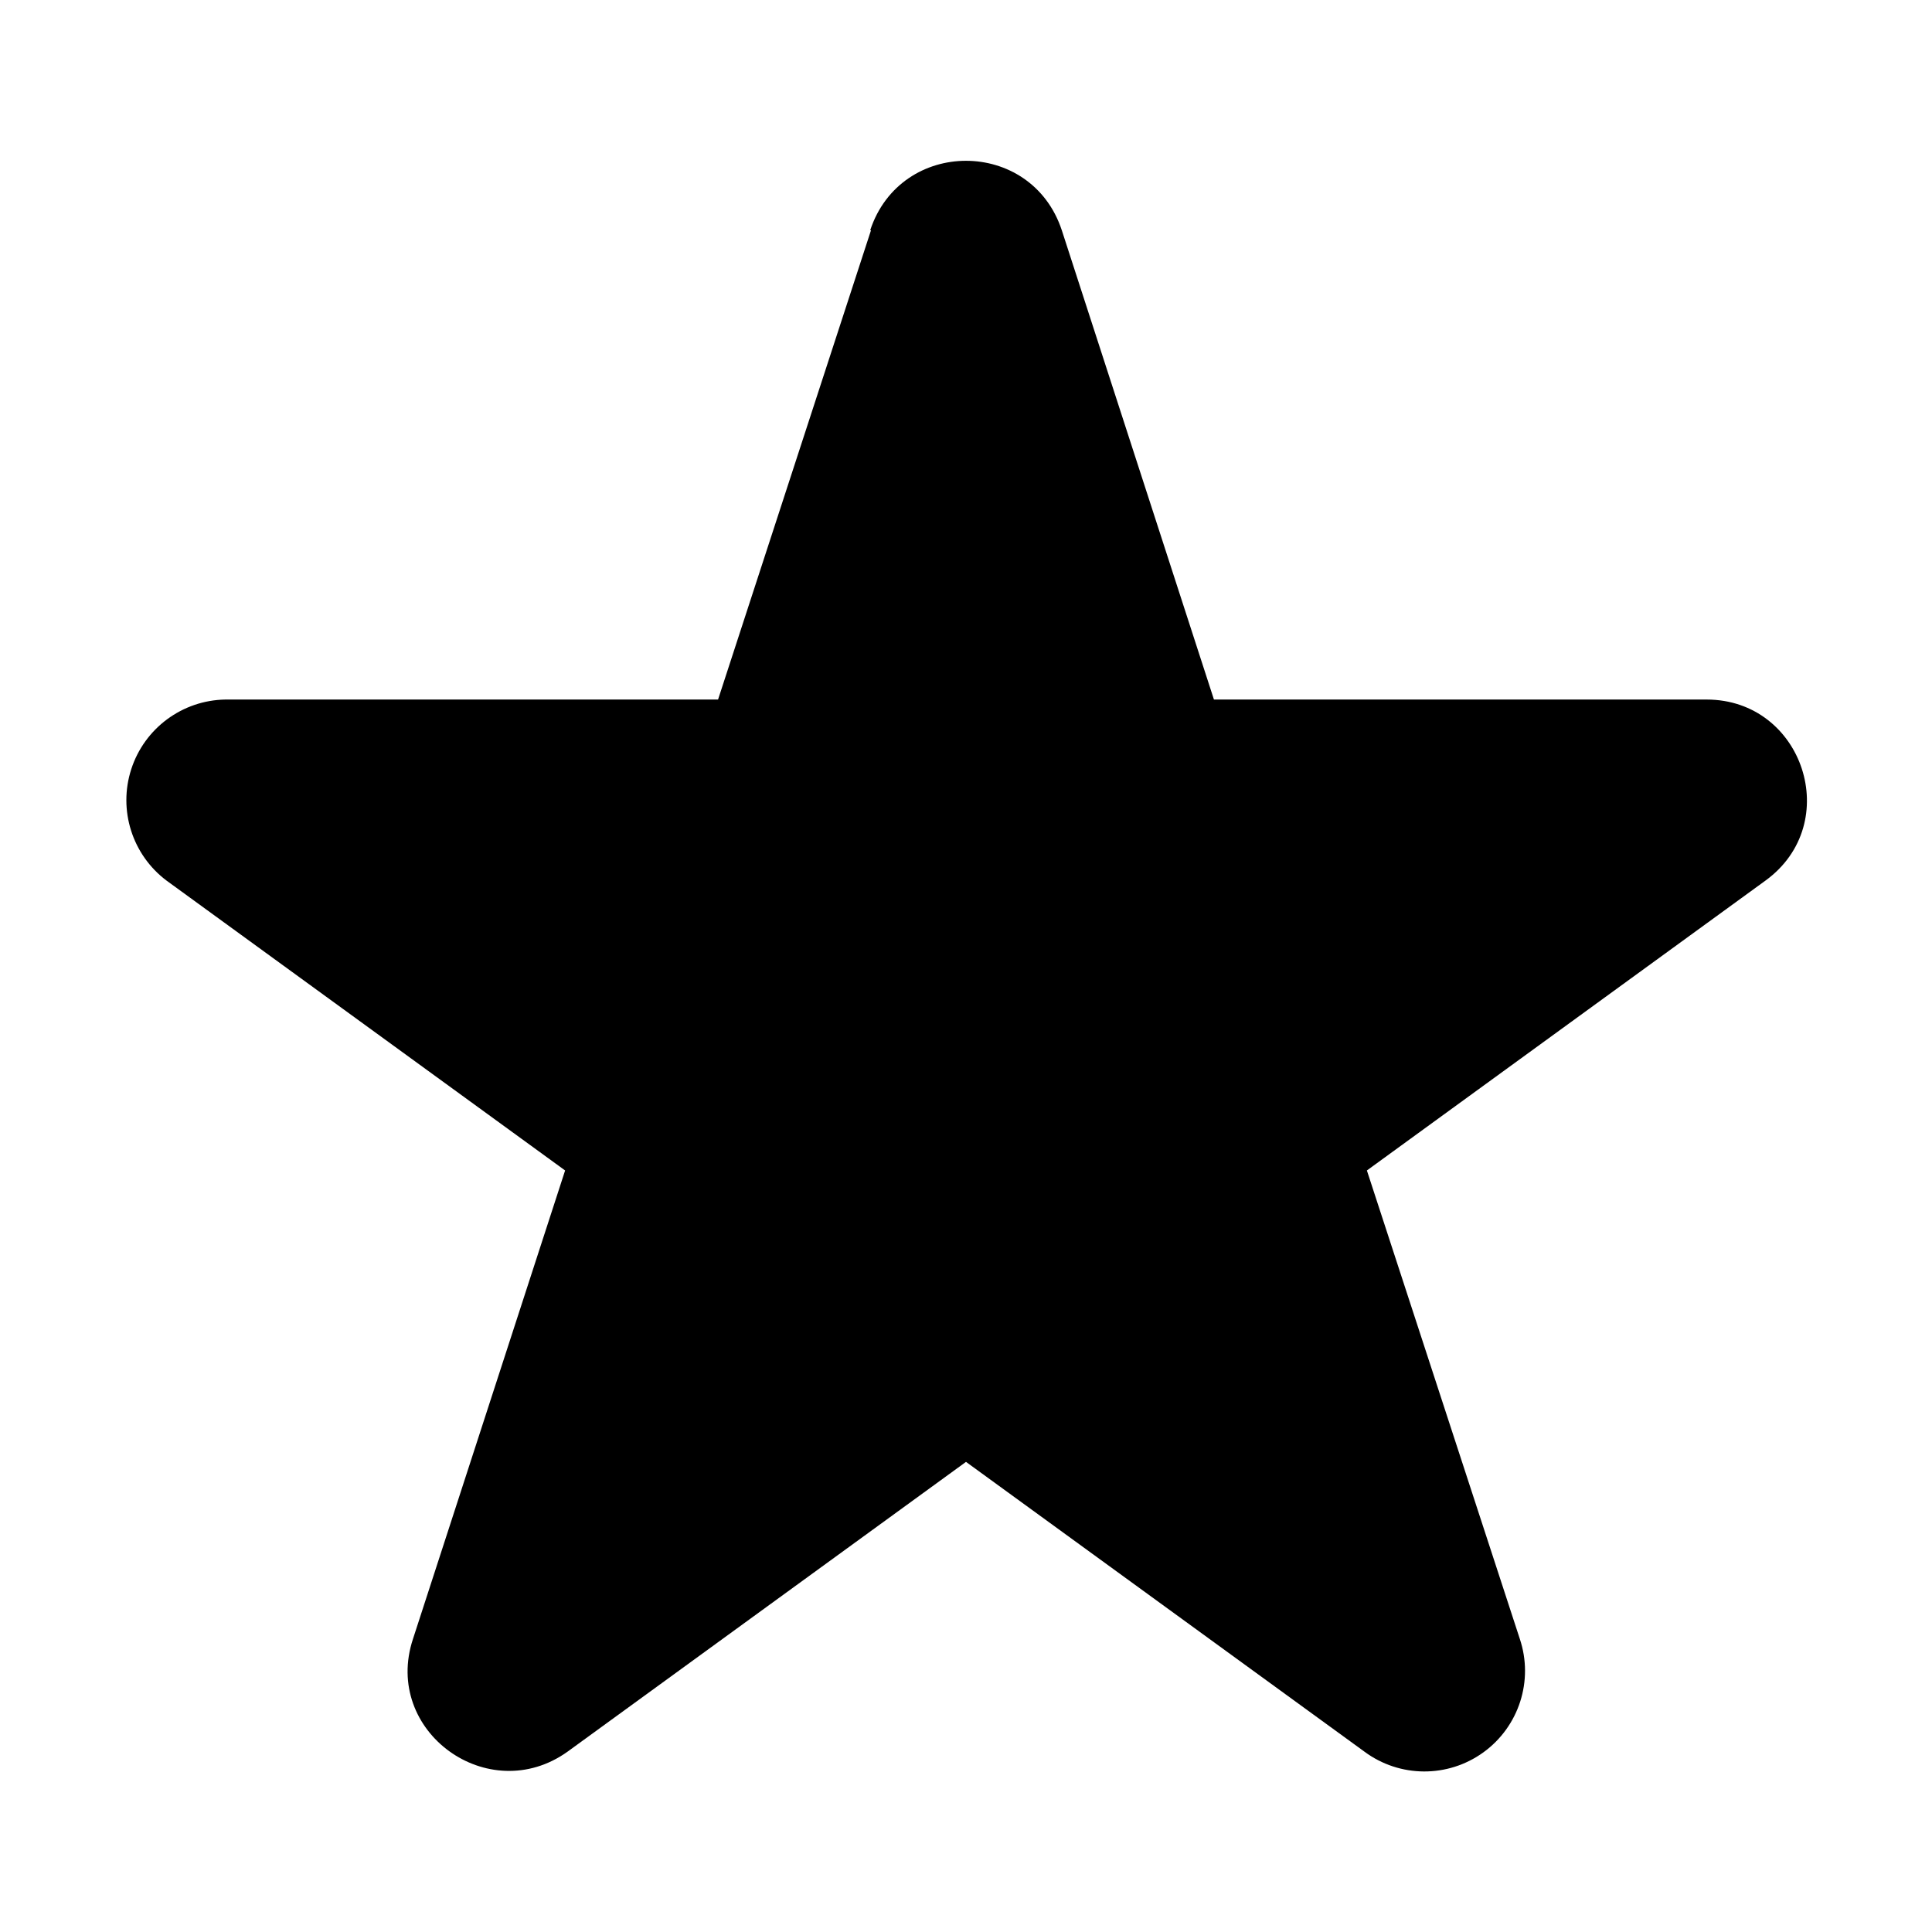
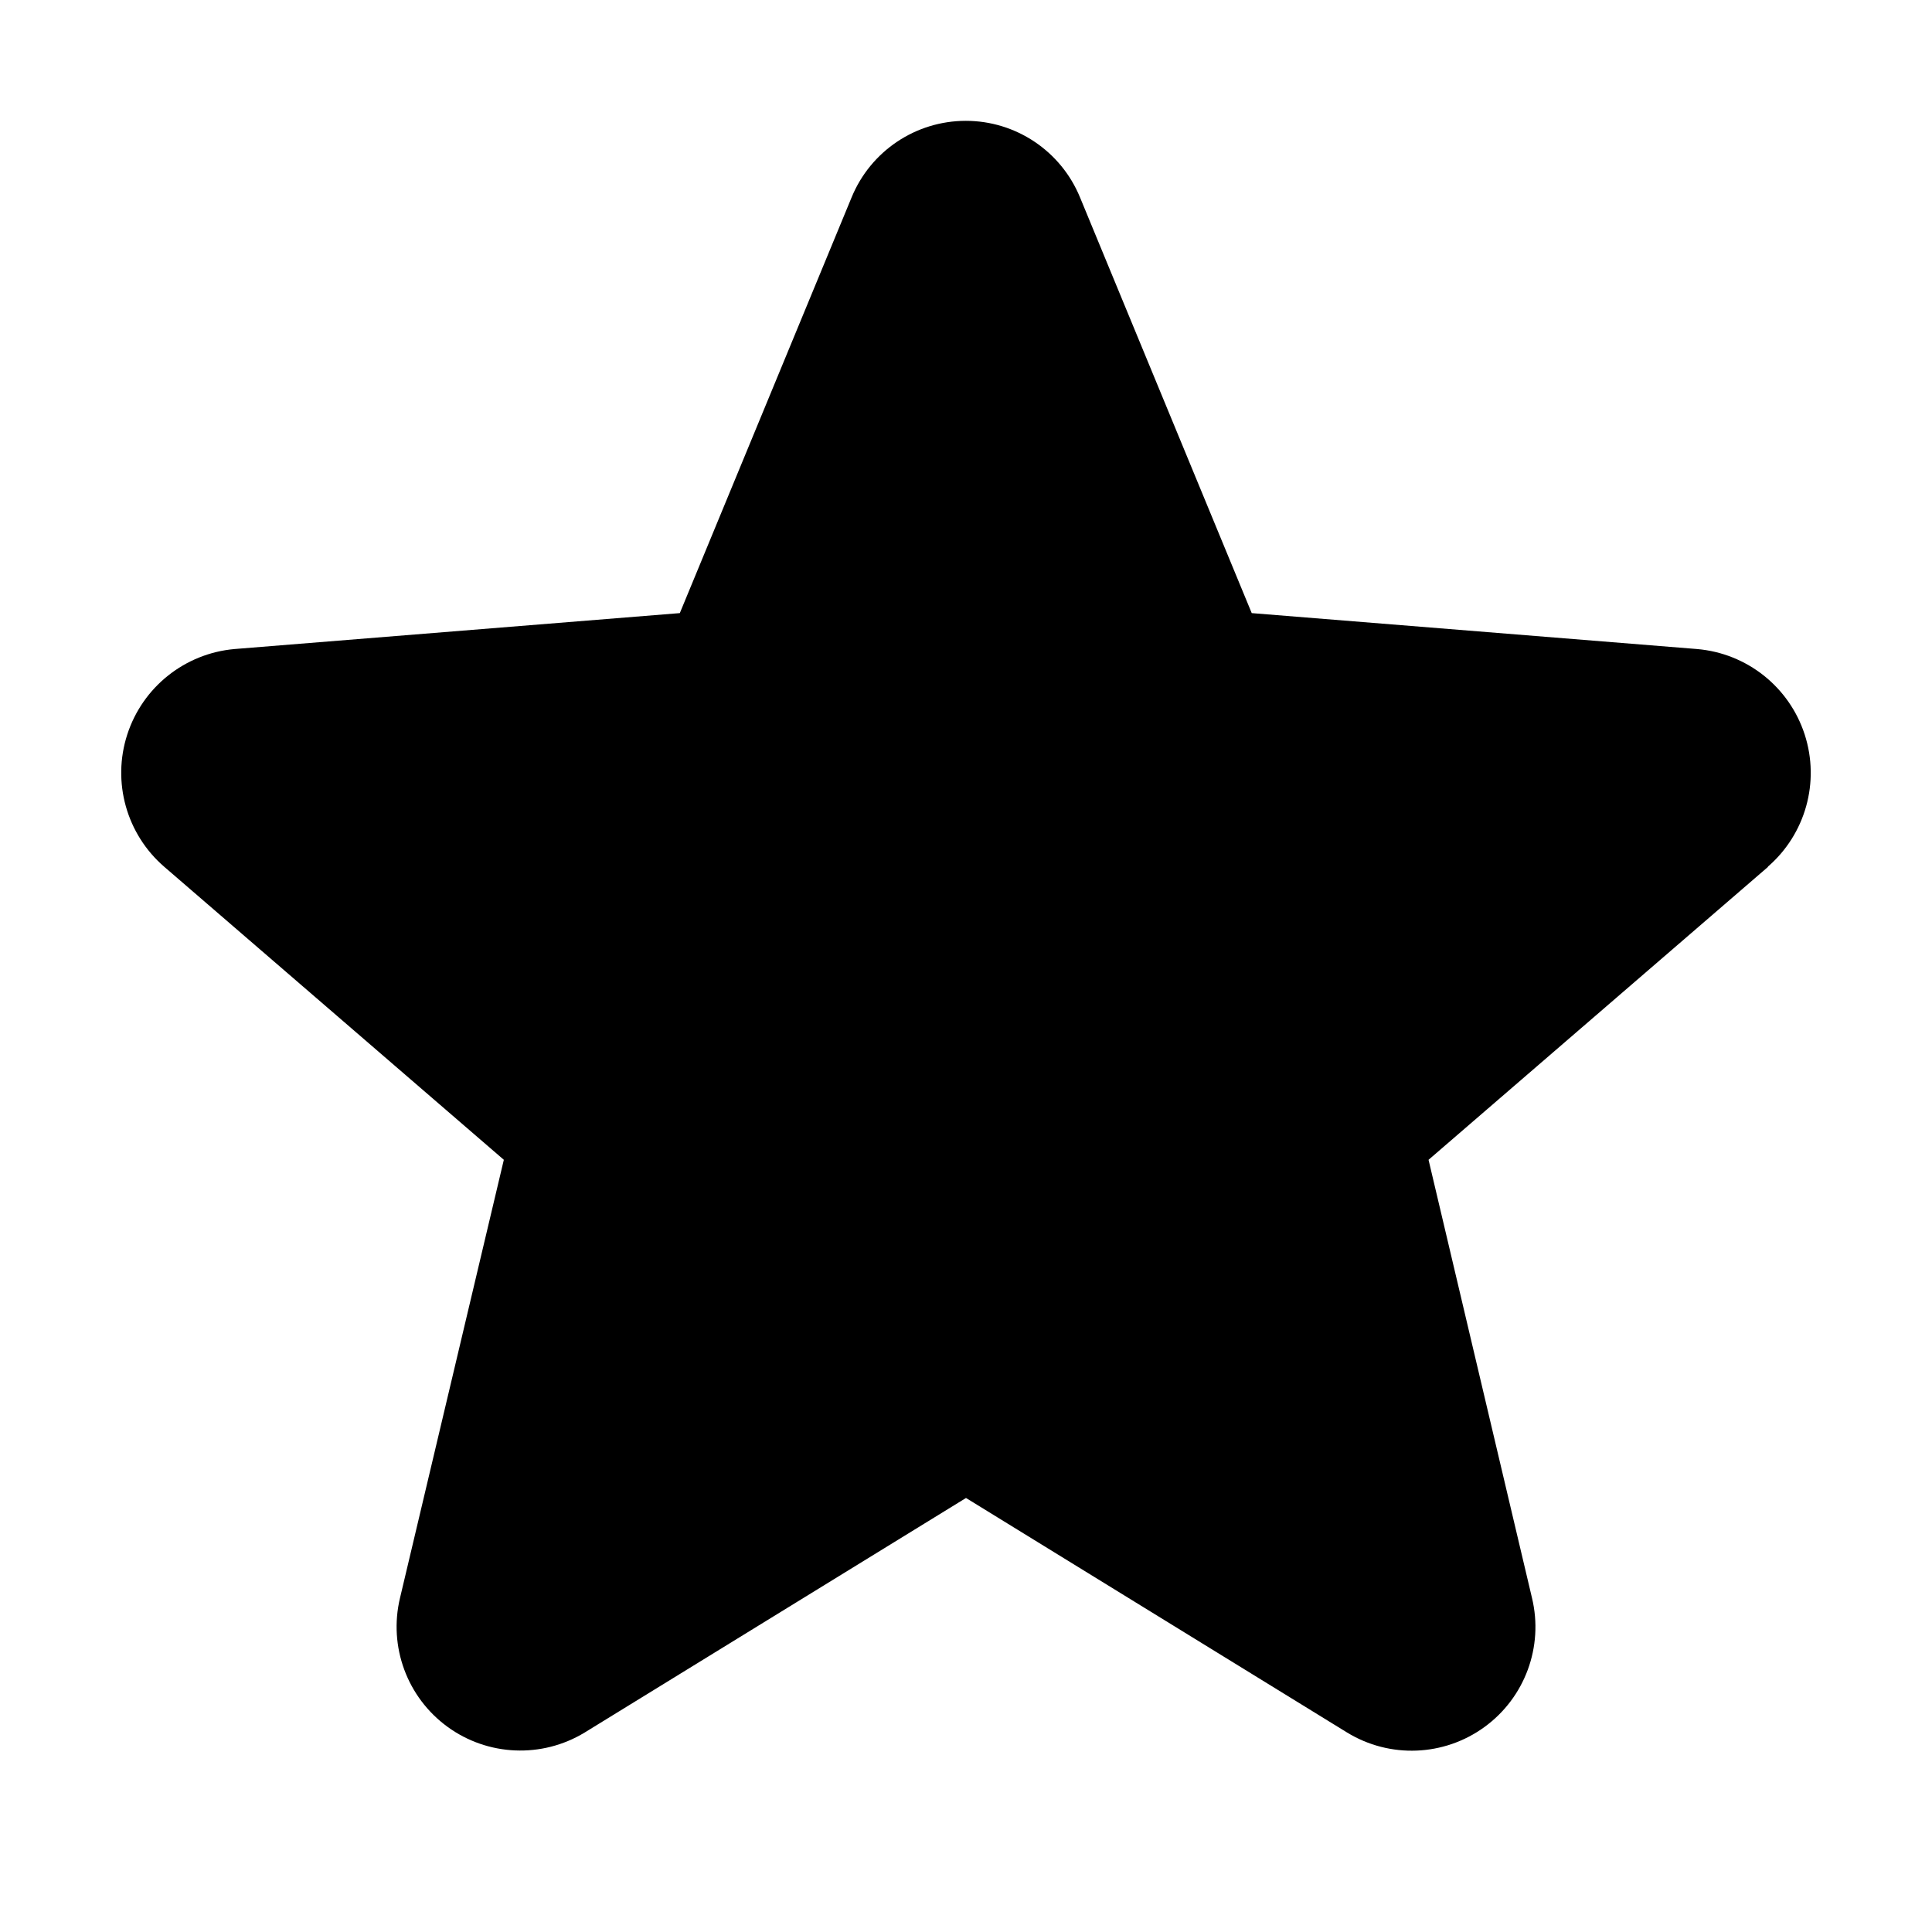
- <svg xmlns="http://www.w3.org/2000/svg" fill="none" viewBox="0 0 24 24">
-   <path fill="currentColor" d="M10.81 2.86c.38-1.15 2-1.15 2.38 0l1.89 5.83h6.12c1.2 0 1.71 1.54.73 2.25l-4.95 3.6 1.9 5.82a1.25 1.25 0 0 1-1.93 1.4L12 18.16l-4.95 3.6c-.98.7-2.3-.25-1.92-1.4l1.89-5.82-4.95-3.6a1.25 1.25 0 0 1 .73-2.25h6.12l1.9-5.83Z" />
+ <svg xmlns="http://www.w3.org/2000/svg" viewBox="0 0 256 256" fill="currentColor">
+   <path d="M234.29,114.85l-45,38.83L203,211.75a16.4,16.4,0,0,1-24.5,17.82L128,198.49,77.47,229.57A16.4,16.4,0,0,1,53,211.75l13.76-58.07-45-38.83A16.46,16.46,0,0,1,31.08,86l59-4.76,22.76-55.08a16.36,16.36,0,0,1,30.27,0l22.75,55.08,59,4.76a16.46,16.46,0,0,1,9.37,28.86Z" />
</svg>
